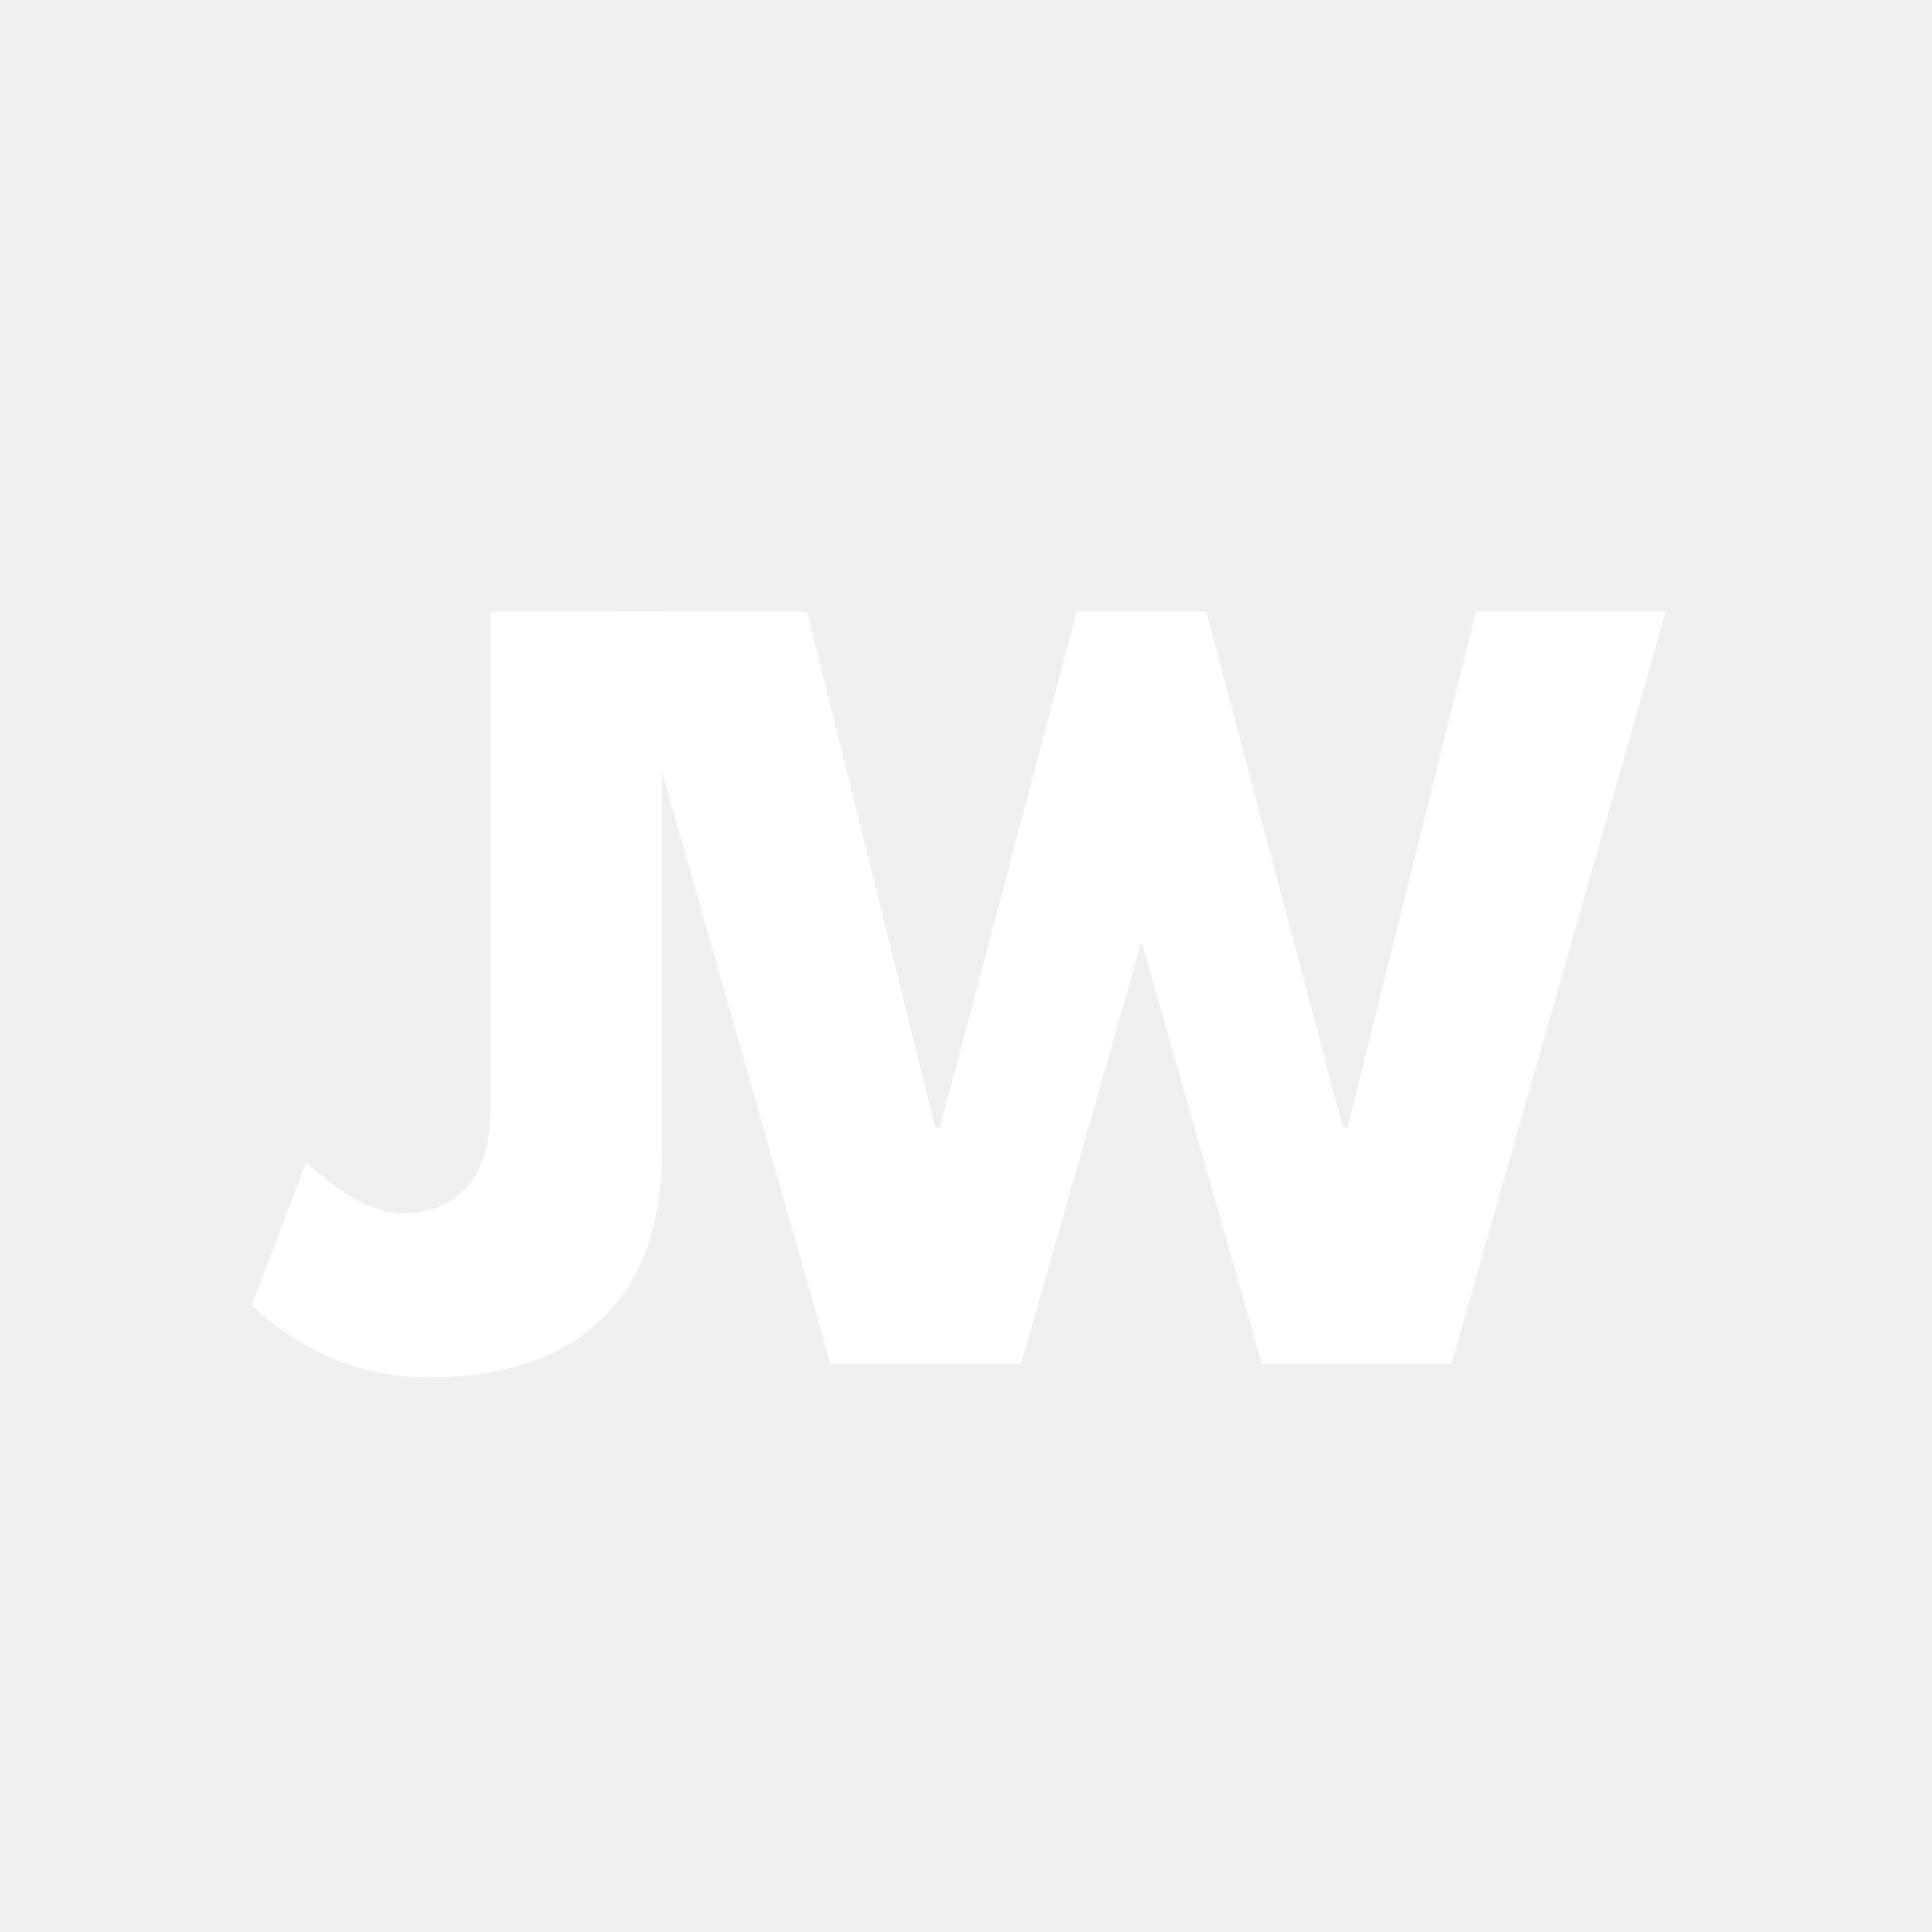
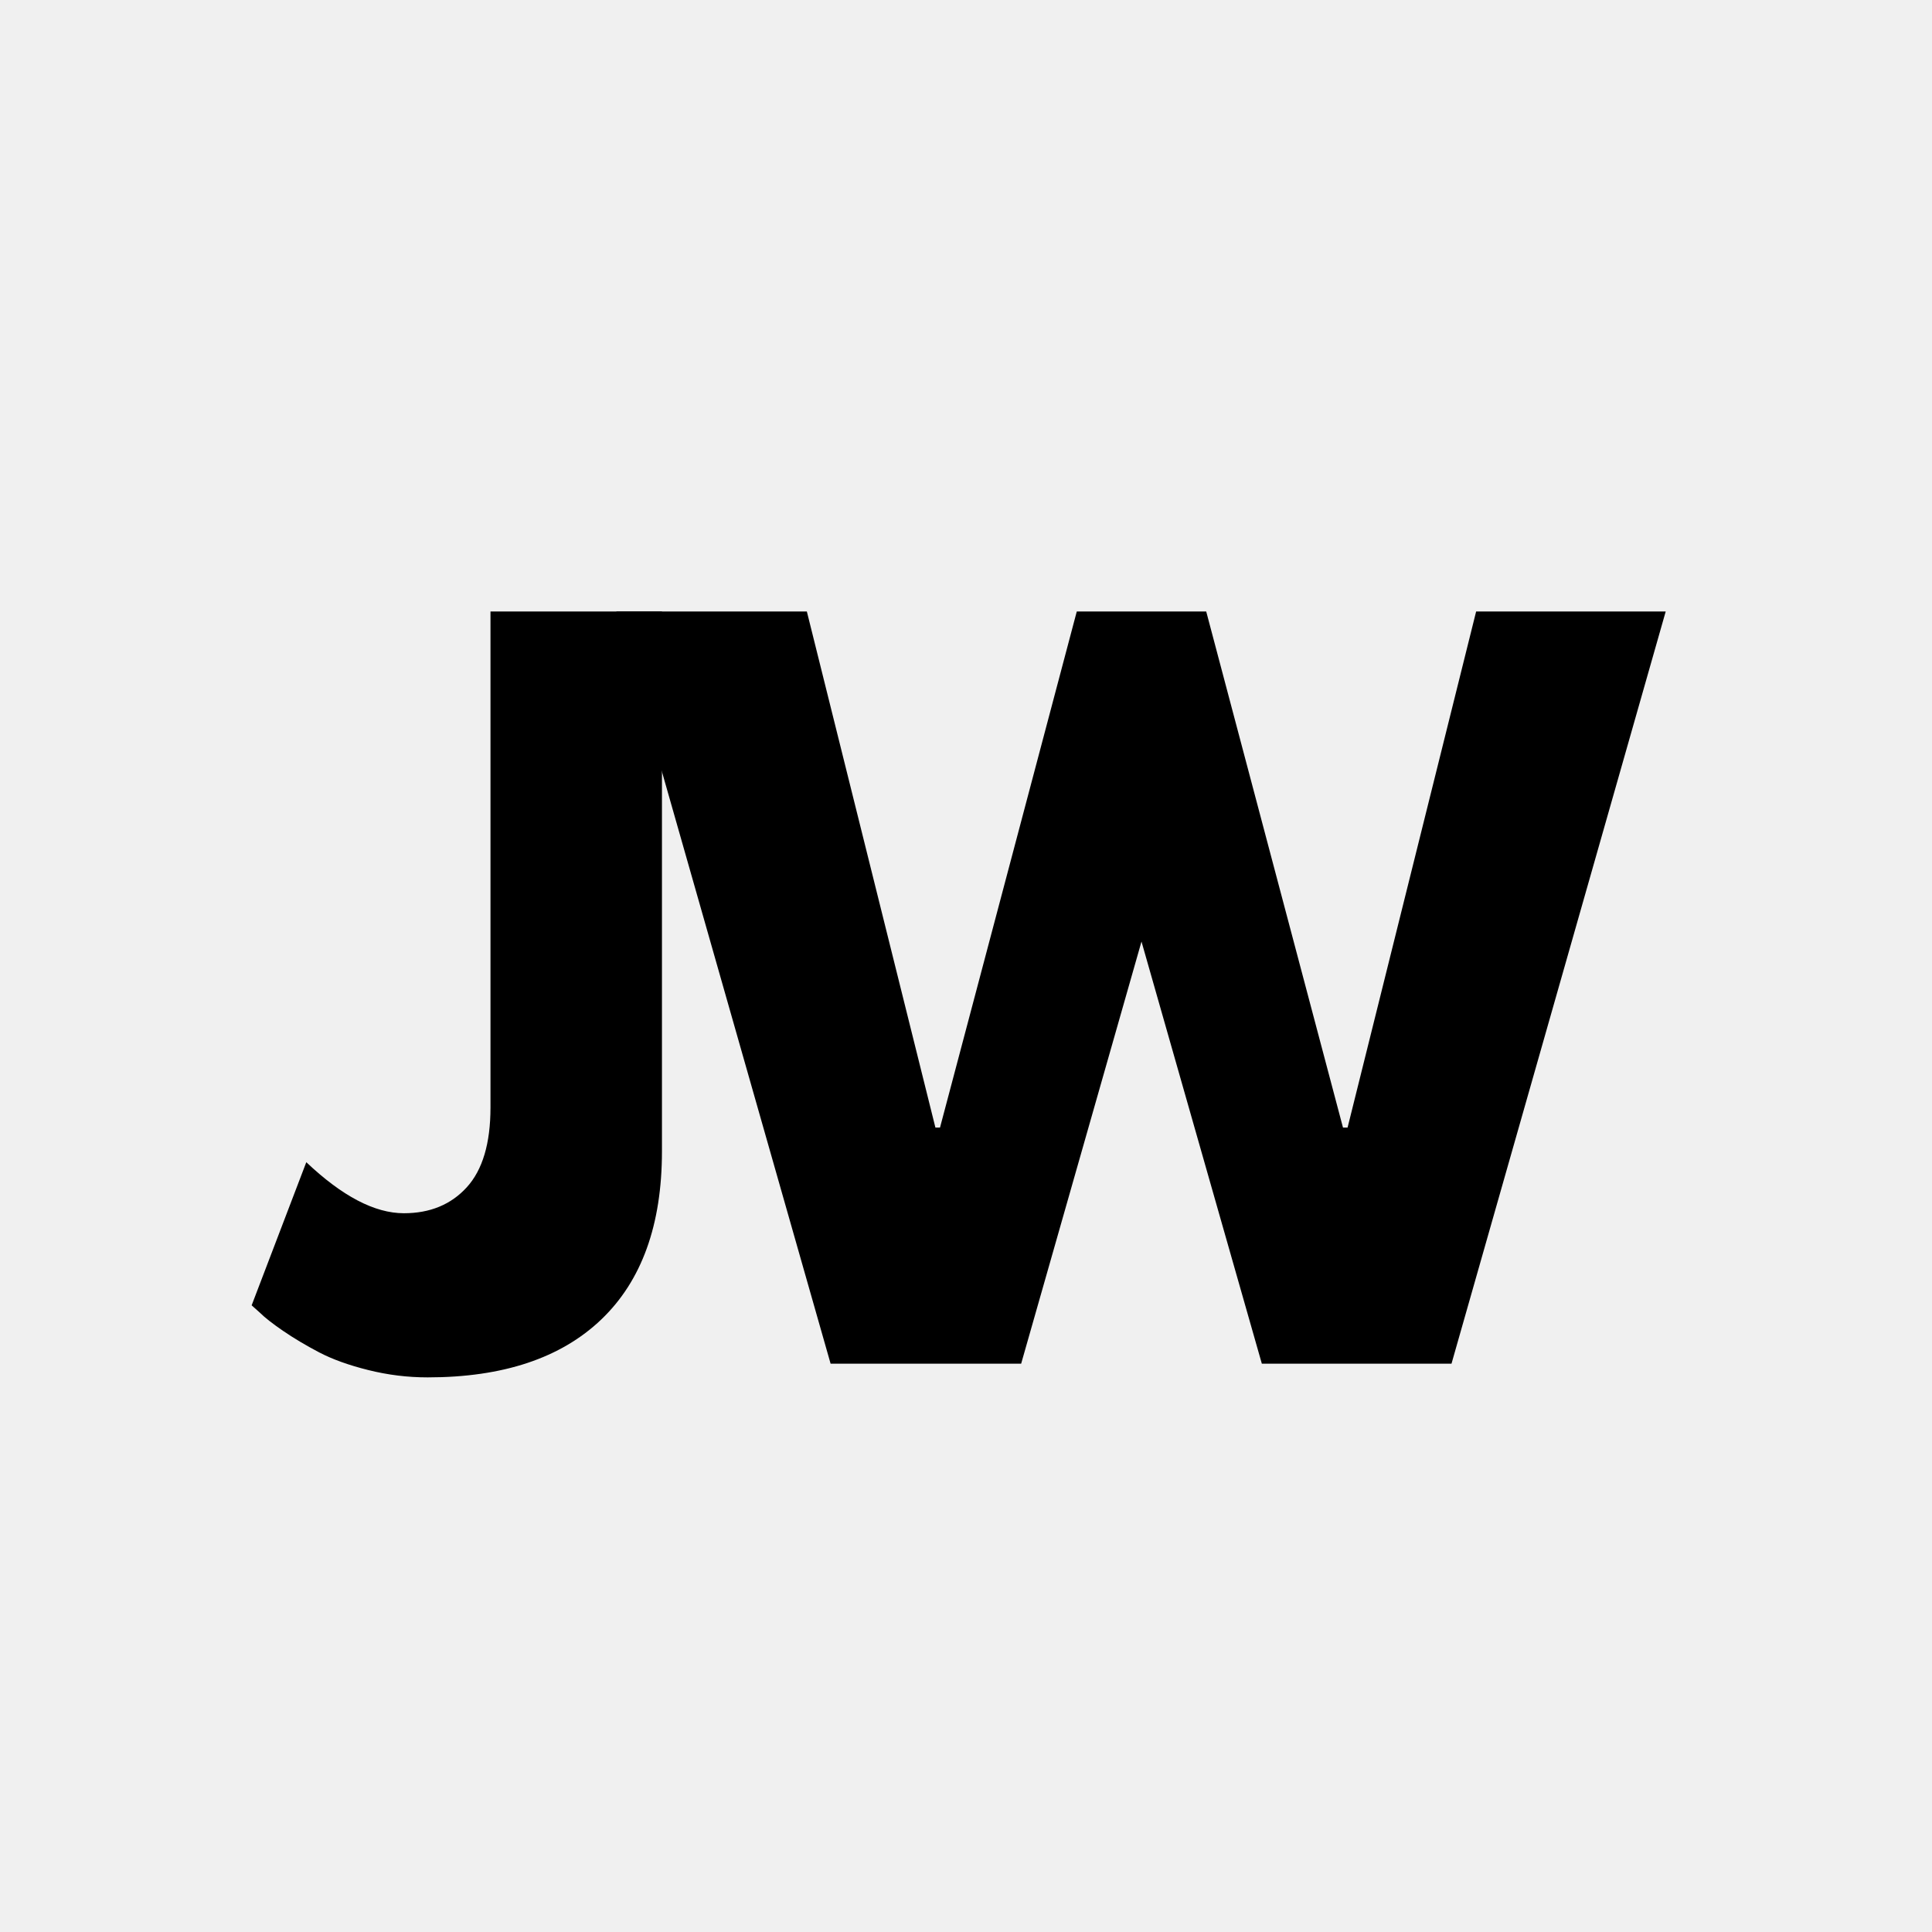
<svg xmlns="http://www.w3.org/2000/svg" width="500" zoomAndPan="magnify" viewBox="0 0 375 375" height="500" preserveAspectRatio="xMidYMid meet" version="1.0">
  <defs>
    <g />
  </defs>
-   <g fill="#ffffff" fill-opacity="1">
+   <g fill="#000000" fill-opacity="1">
    <g transform="translate(54.32813, 264.6916)">
      <g>
        <path d="M 74.156 -146 L 74.156 -41.234 C 74.156 -26.961 70.227 -16.078 62.375 -8.578 C 54.531 -1.086 43.297 2.656 28.672 2.656 C 24.773 2.656 20.938 2.18 17.156 1.234 C 13.383 0.297 10.203 -0.848 7.609 -2.203 C 5.016 -3.566 2.68 -4.957 0.609 -6.375 C -1.453 -7.789 -2.953 -8.969 -3.891 -9.906 L -5.484 -11.328 L 5.125 -39.109 C 12.094 -32.504 18.406 -29.203 24.062 -29.203 C 29.133 -29.203 33.203 -30.879 36.266 -34.234 C 39.336 -37.598 40.875 -42.766 40.875 -49.734 L 40.875 -146 Z M 74.156 -146 " />
      </g>
    </g>
  </g>
-   <g fill="#ffffff" fill-opacity="1">
+   <g fill="#000000" fill-opacity="1">
    <g transform="translate(122.2822, 264.6916)">
      <g>
        <path d="M 122.641 0 L 99.281 -81.938 L 75.922 0 L 38.938 0 L -2.656 -146 L 34.328 -146 L 59.281 -45.828 L 60.172 -45.828 L 86.719 -146 L 111.844 -146 L 138.391 -45.828 L 139.281 -45.828 L 164.234 -146 L 201.031 -146 L 159.453 0 Z M 122.641 0 " />
      </g>
    </g>
  </g>
</svg>
